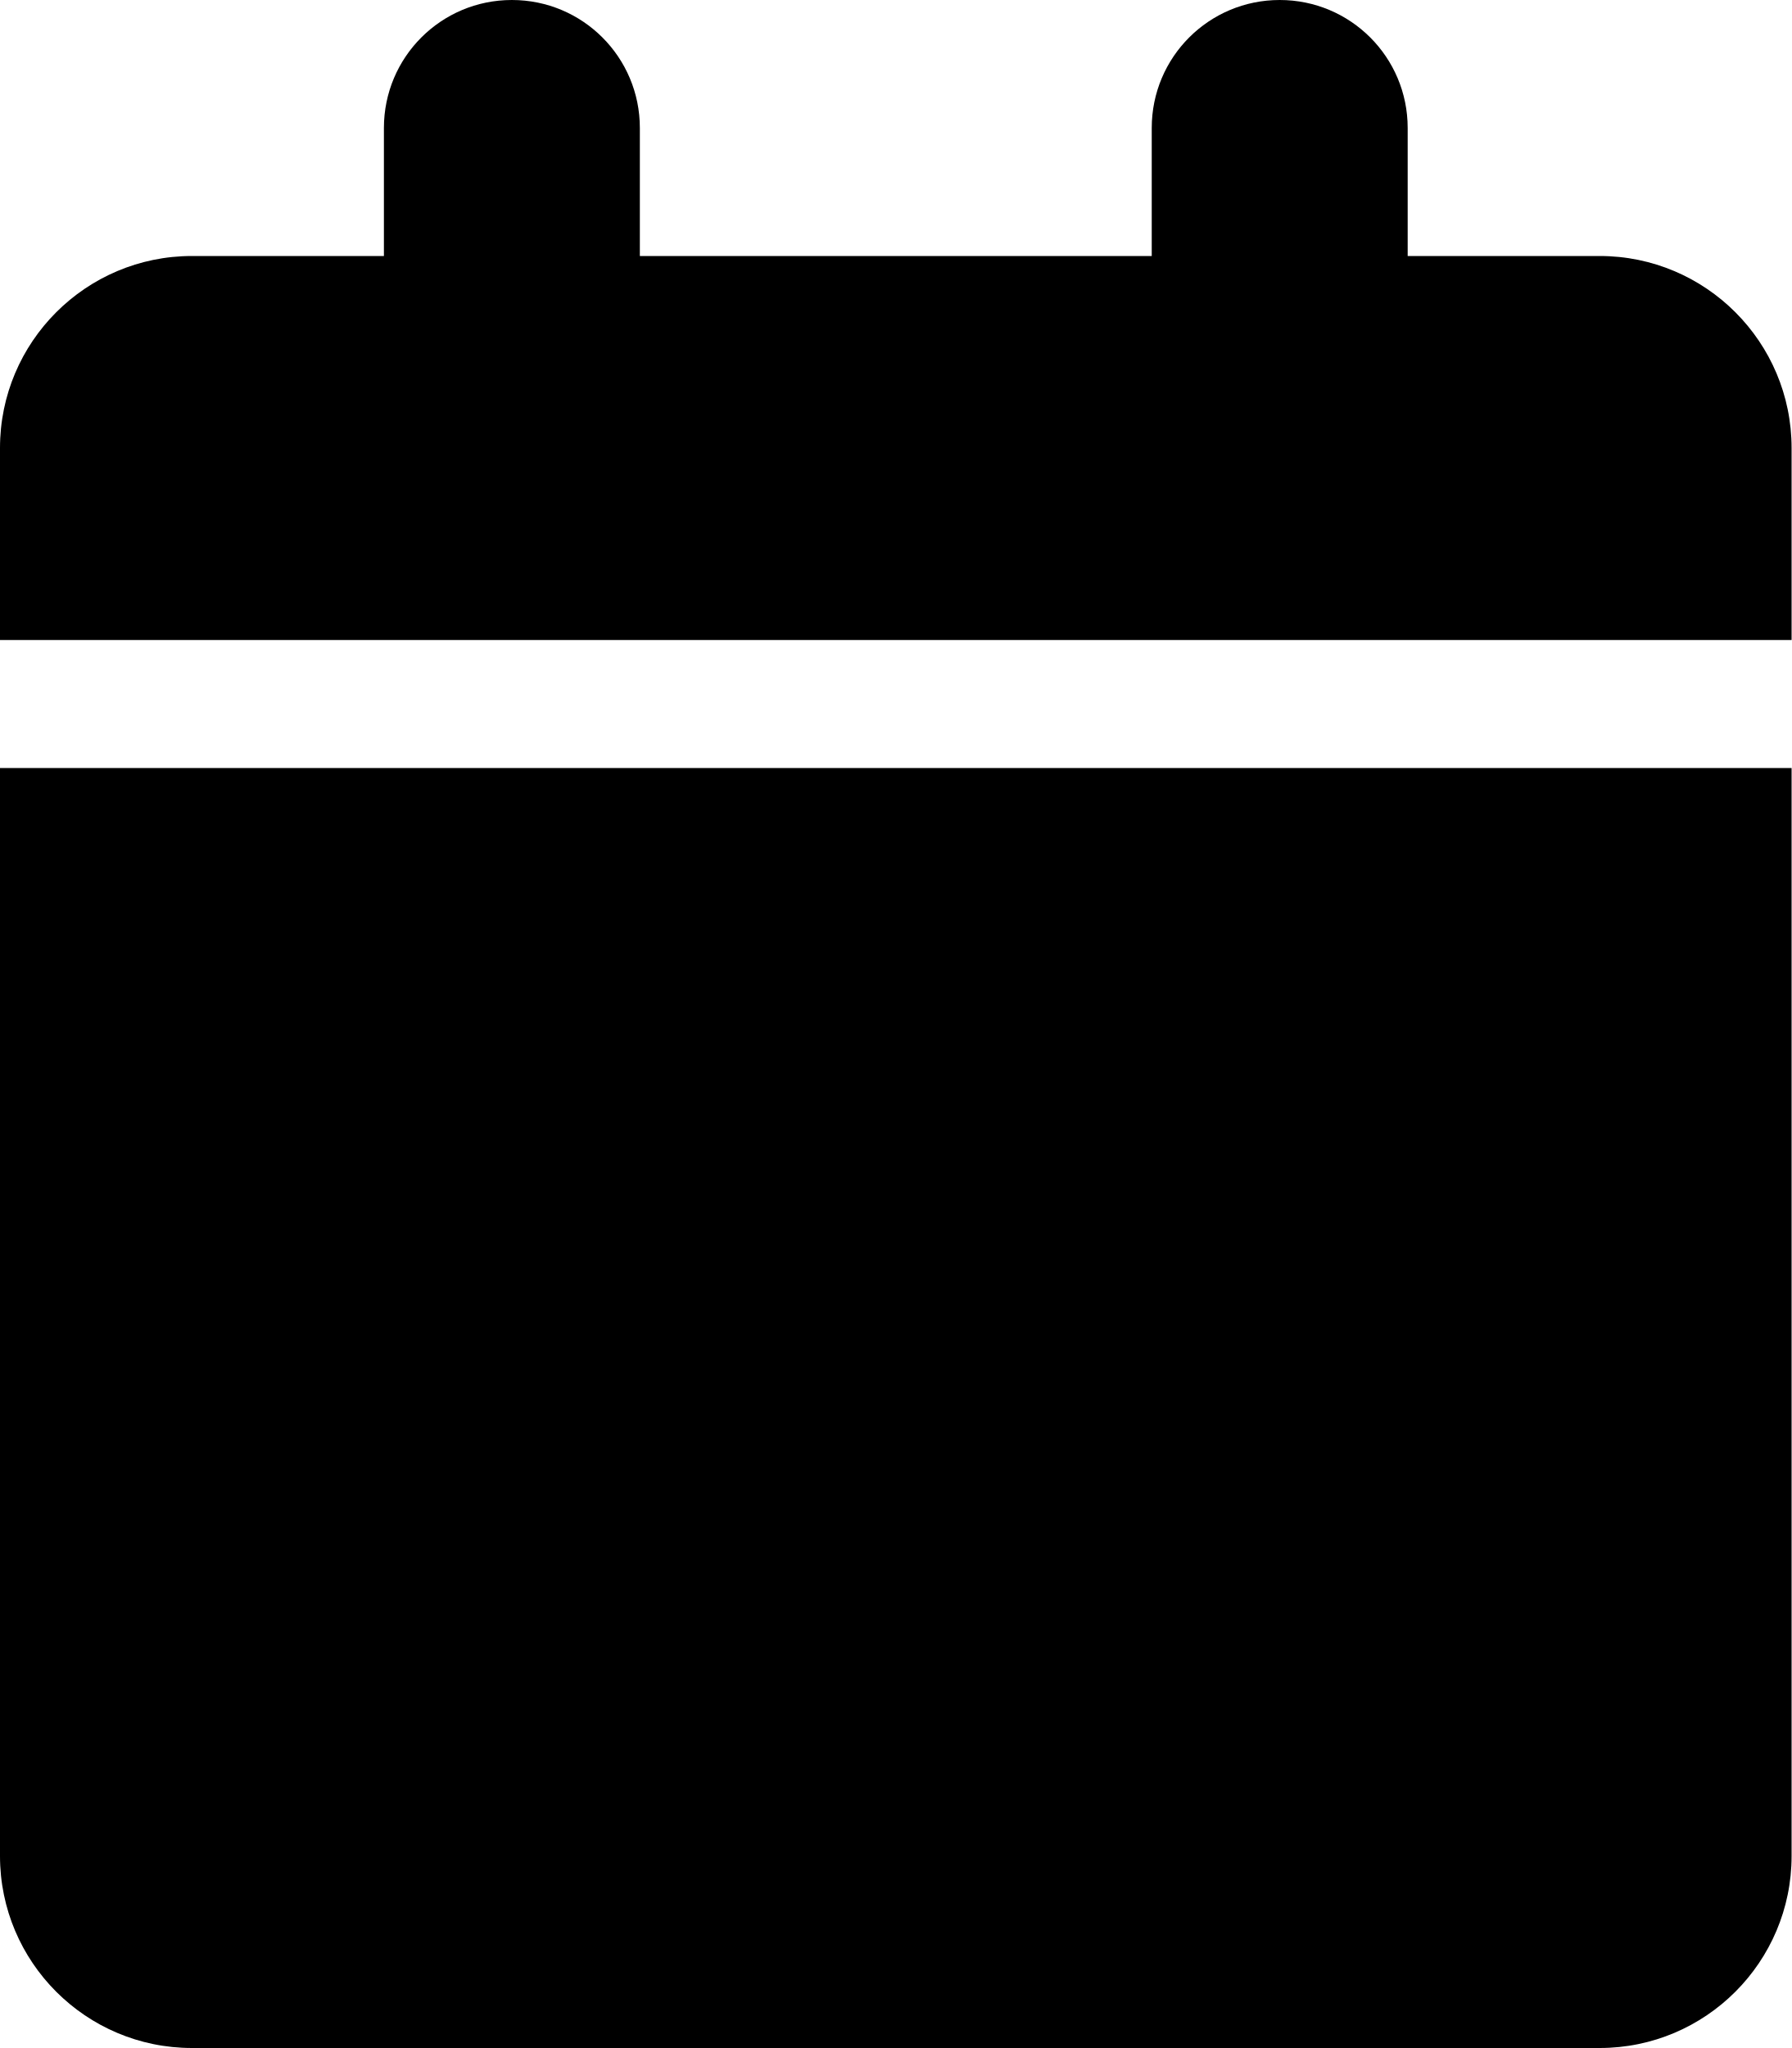
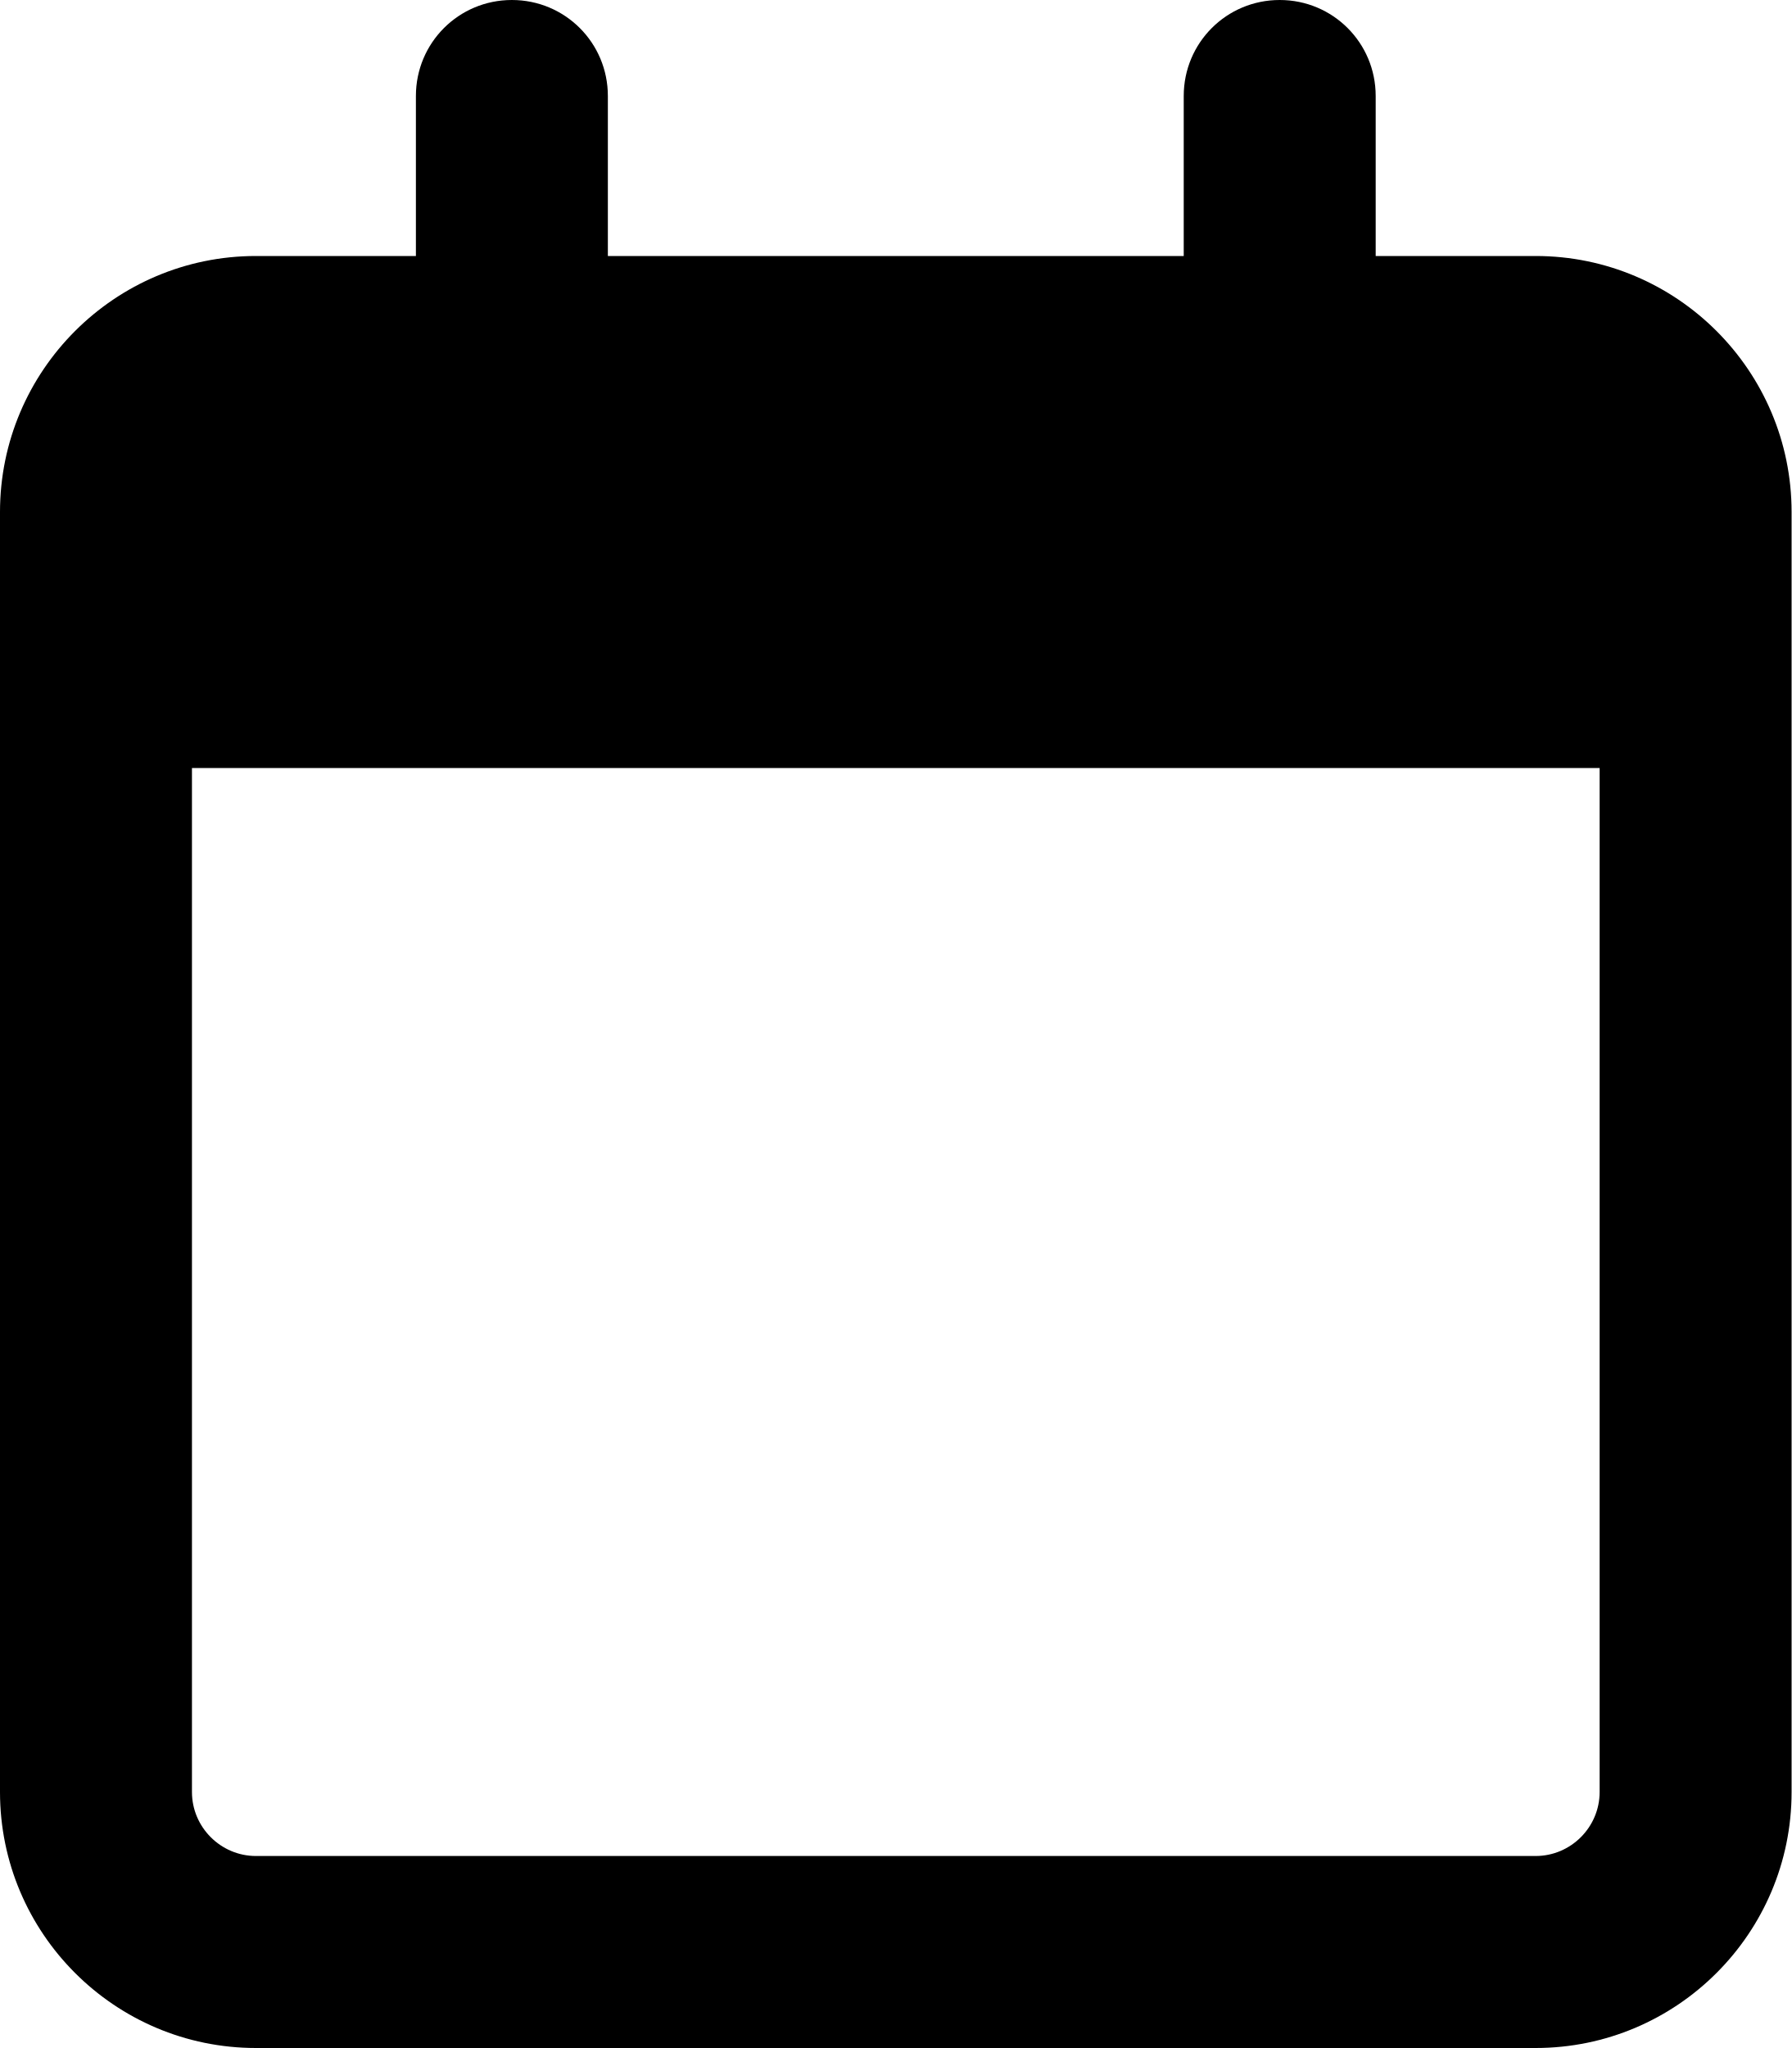
<svg xmlns="http://www.w3.org/2000/svg" viewBox="0 0 448 512">
-   <path d="M96 32V64H48C21.5 64 0 85.5 0 112v48H448V112c0-26.5-21.5-48-48-48H352V32c0-17.7-14.3-32-32-32s-32 14.3-32 32V64H160V32c0-17.7-14.3-32-32-32S96 14.3 96 32zM448 192H0V464c0 26.5 21.5 48 48 48H400c26.5 0 48-21.5 48-48V192z" />
+   <path d="M152 24c0-13.3-10.7-24-24-24s-24 10.7-24 24V64H64C28.7 64 0 92.7 0 128v16 48V448c0 35.3 28.7 64 64 64H384c35.3 0 64-28.7 64-64V192 144 128c0-35.3-28.7-64-64-64H344V24c0-13.3-10.7-24-24-24s-24 10.7-24 24V64H152V24zM48 192H400V448c0 8.8-7.2 16-16 16H64c-8.8 0-16-7.2-16-16V192z" />
</svg>
